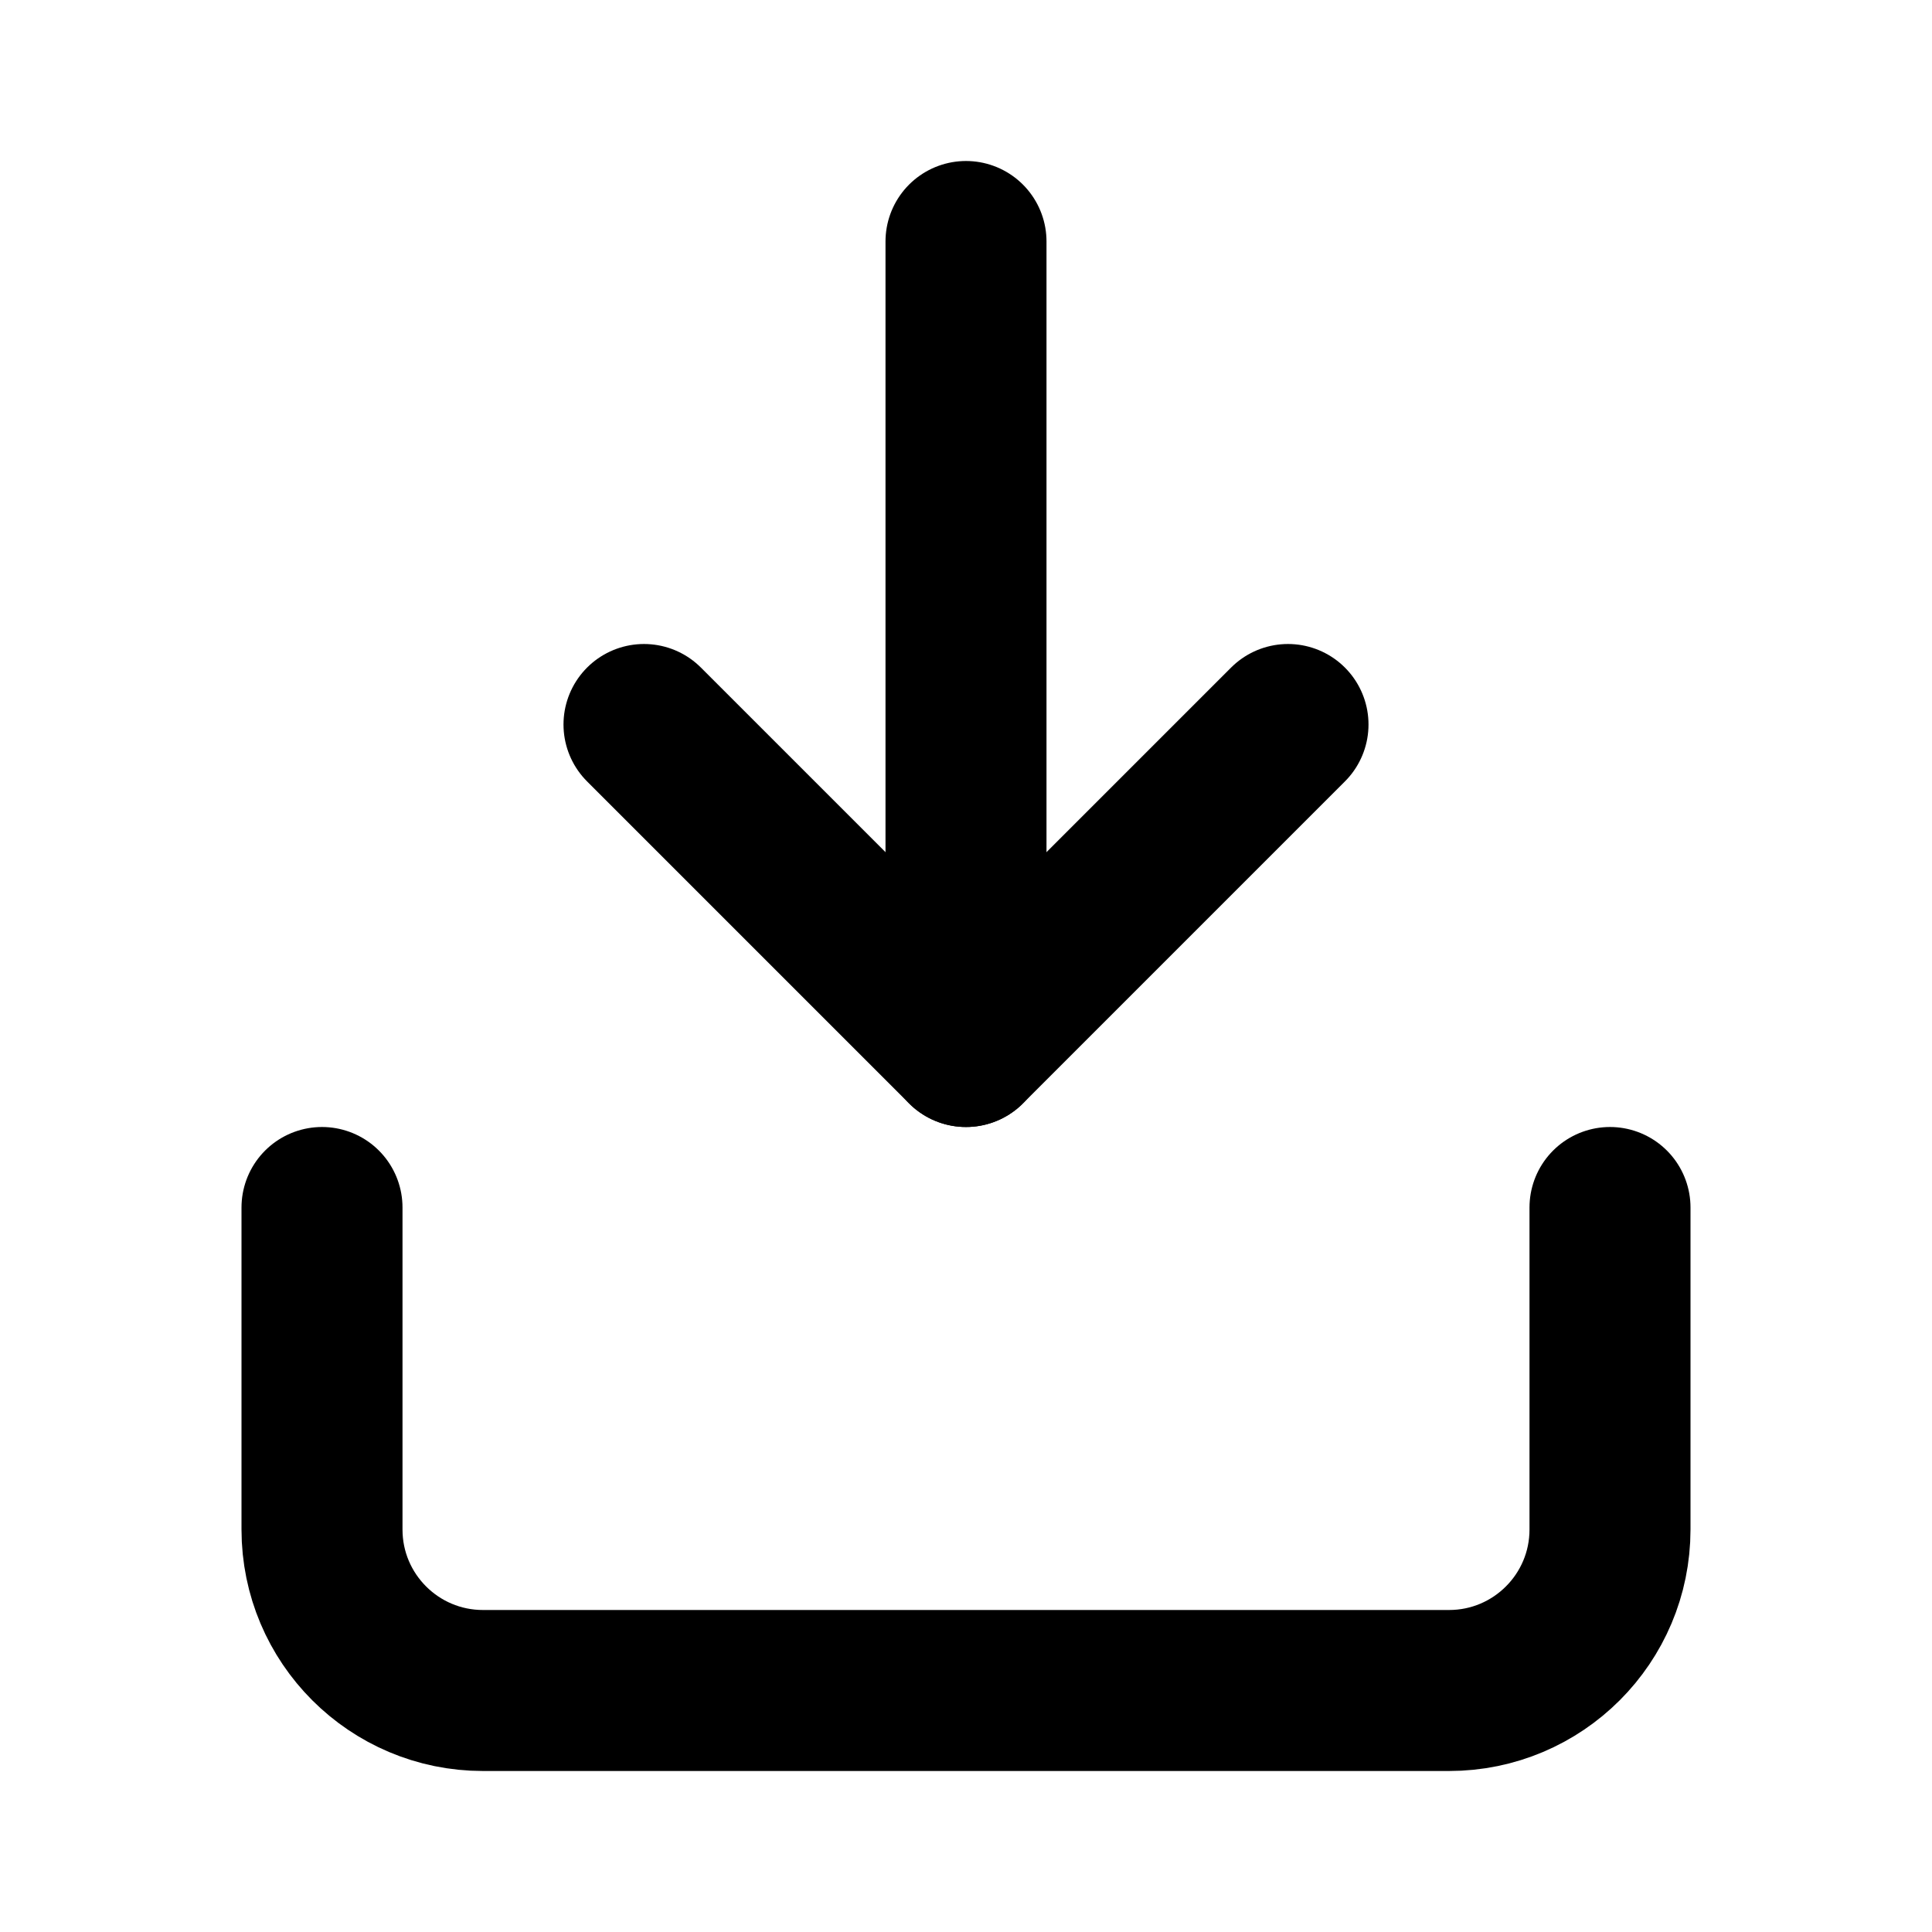
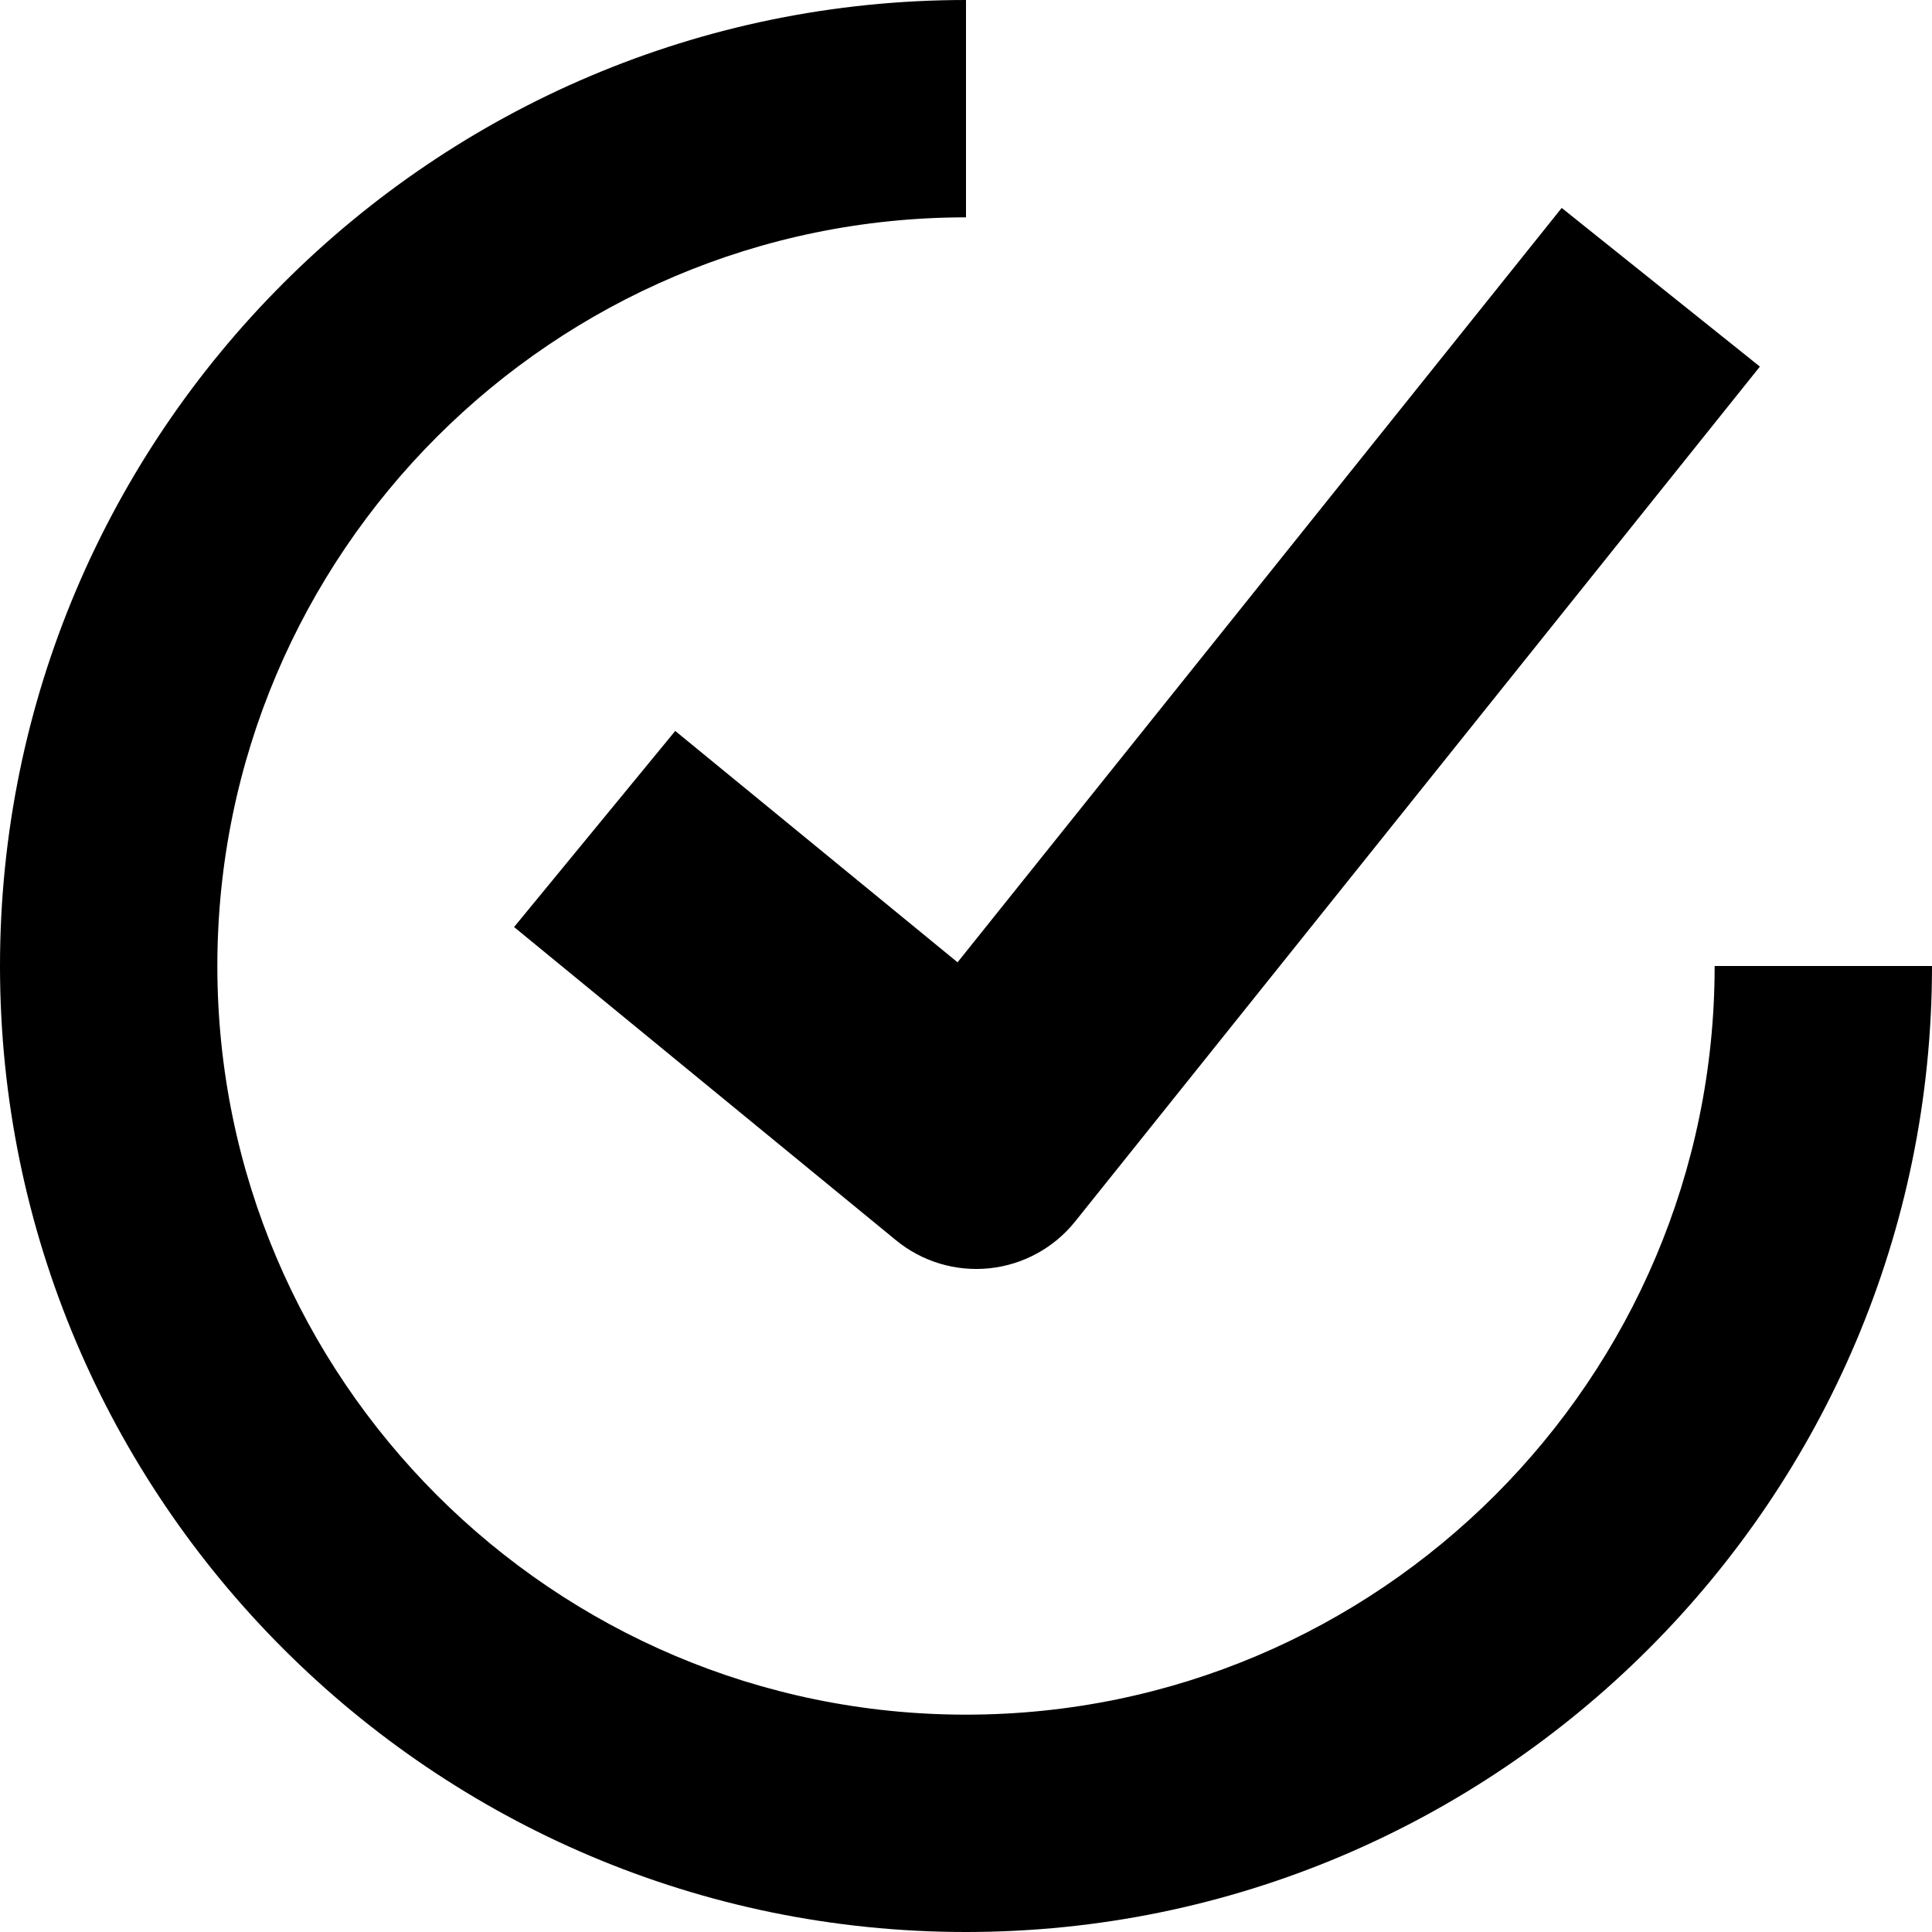
- <svg xmlns="http://www.w3.org/2000/svg" viewBox="0 0 24 24" fill="none" stroke="currentColor" stroke-width="2" stroke-linecap="round" stroke-linejoin="round">
-   <path d="M12 3v10" />
-   <path d="m8 9 4 4 4-4" />
-   <path d="M4 15v4a2 2 0 0 0 2 2h12a2 2 0 0 0 2-2v-4" />
+ <svg xmlns="http://www.w3.org/2000/svg" fill="currentColor" role="img" viewBox="0 0 24 24">
+   <path d="M12 0C5.383 0 0 5.383 0 12s5.383 12 12 12 12-5.383 12-12h-2.7c0 5.128-4.172 9.3-9.3 9.3-5.128 0-9.3-4.172-9.3-9.3 0-5.128 4.172-9.3 9.3-9.3V0Zm7.4 2.583-7.505 9.371L8.388 9.08l-2.002 2.436 4.741 3.888a1.573 1.573 0 0 0 2.231-.233l8.504-10.617L19.4 2.583Z" />
</svg>
